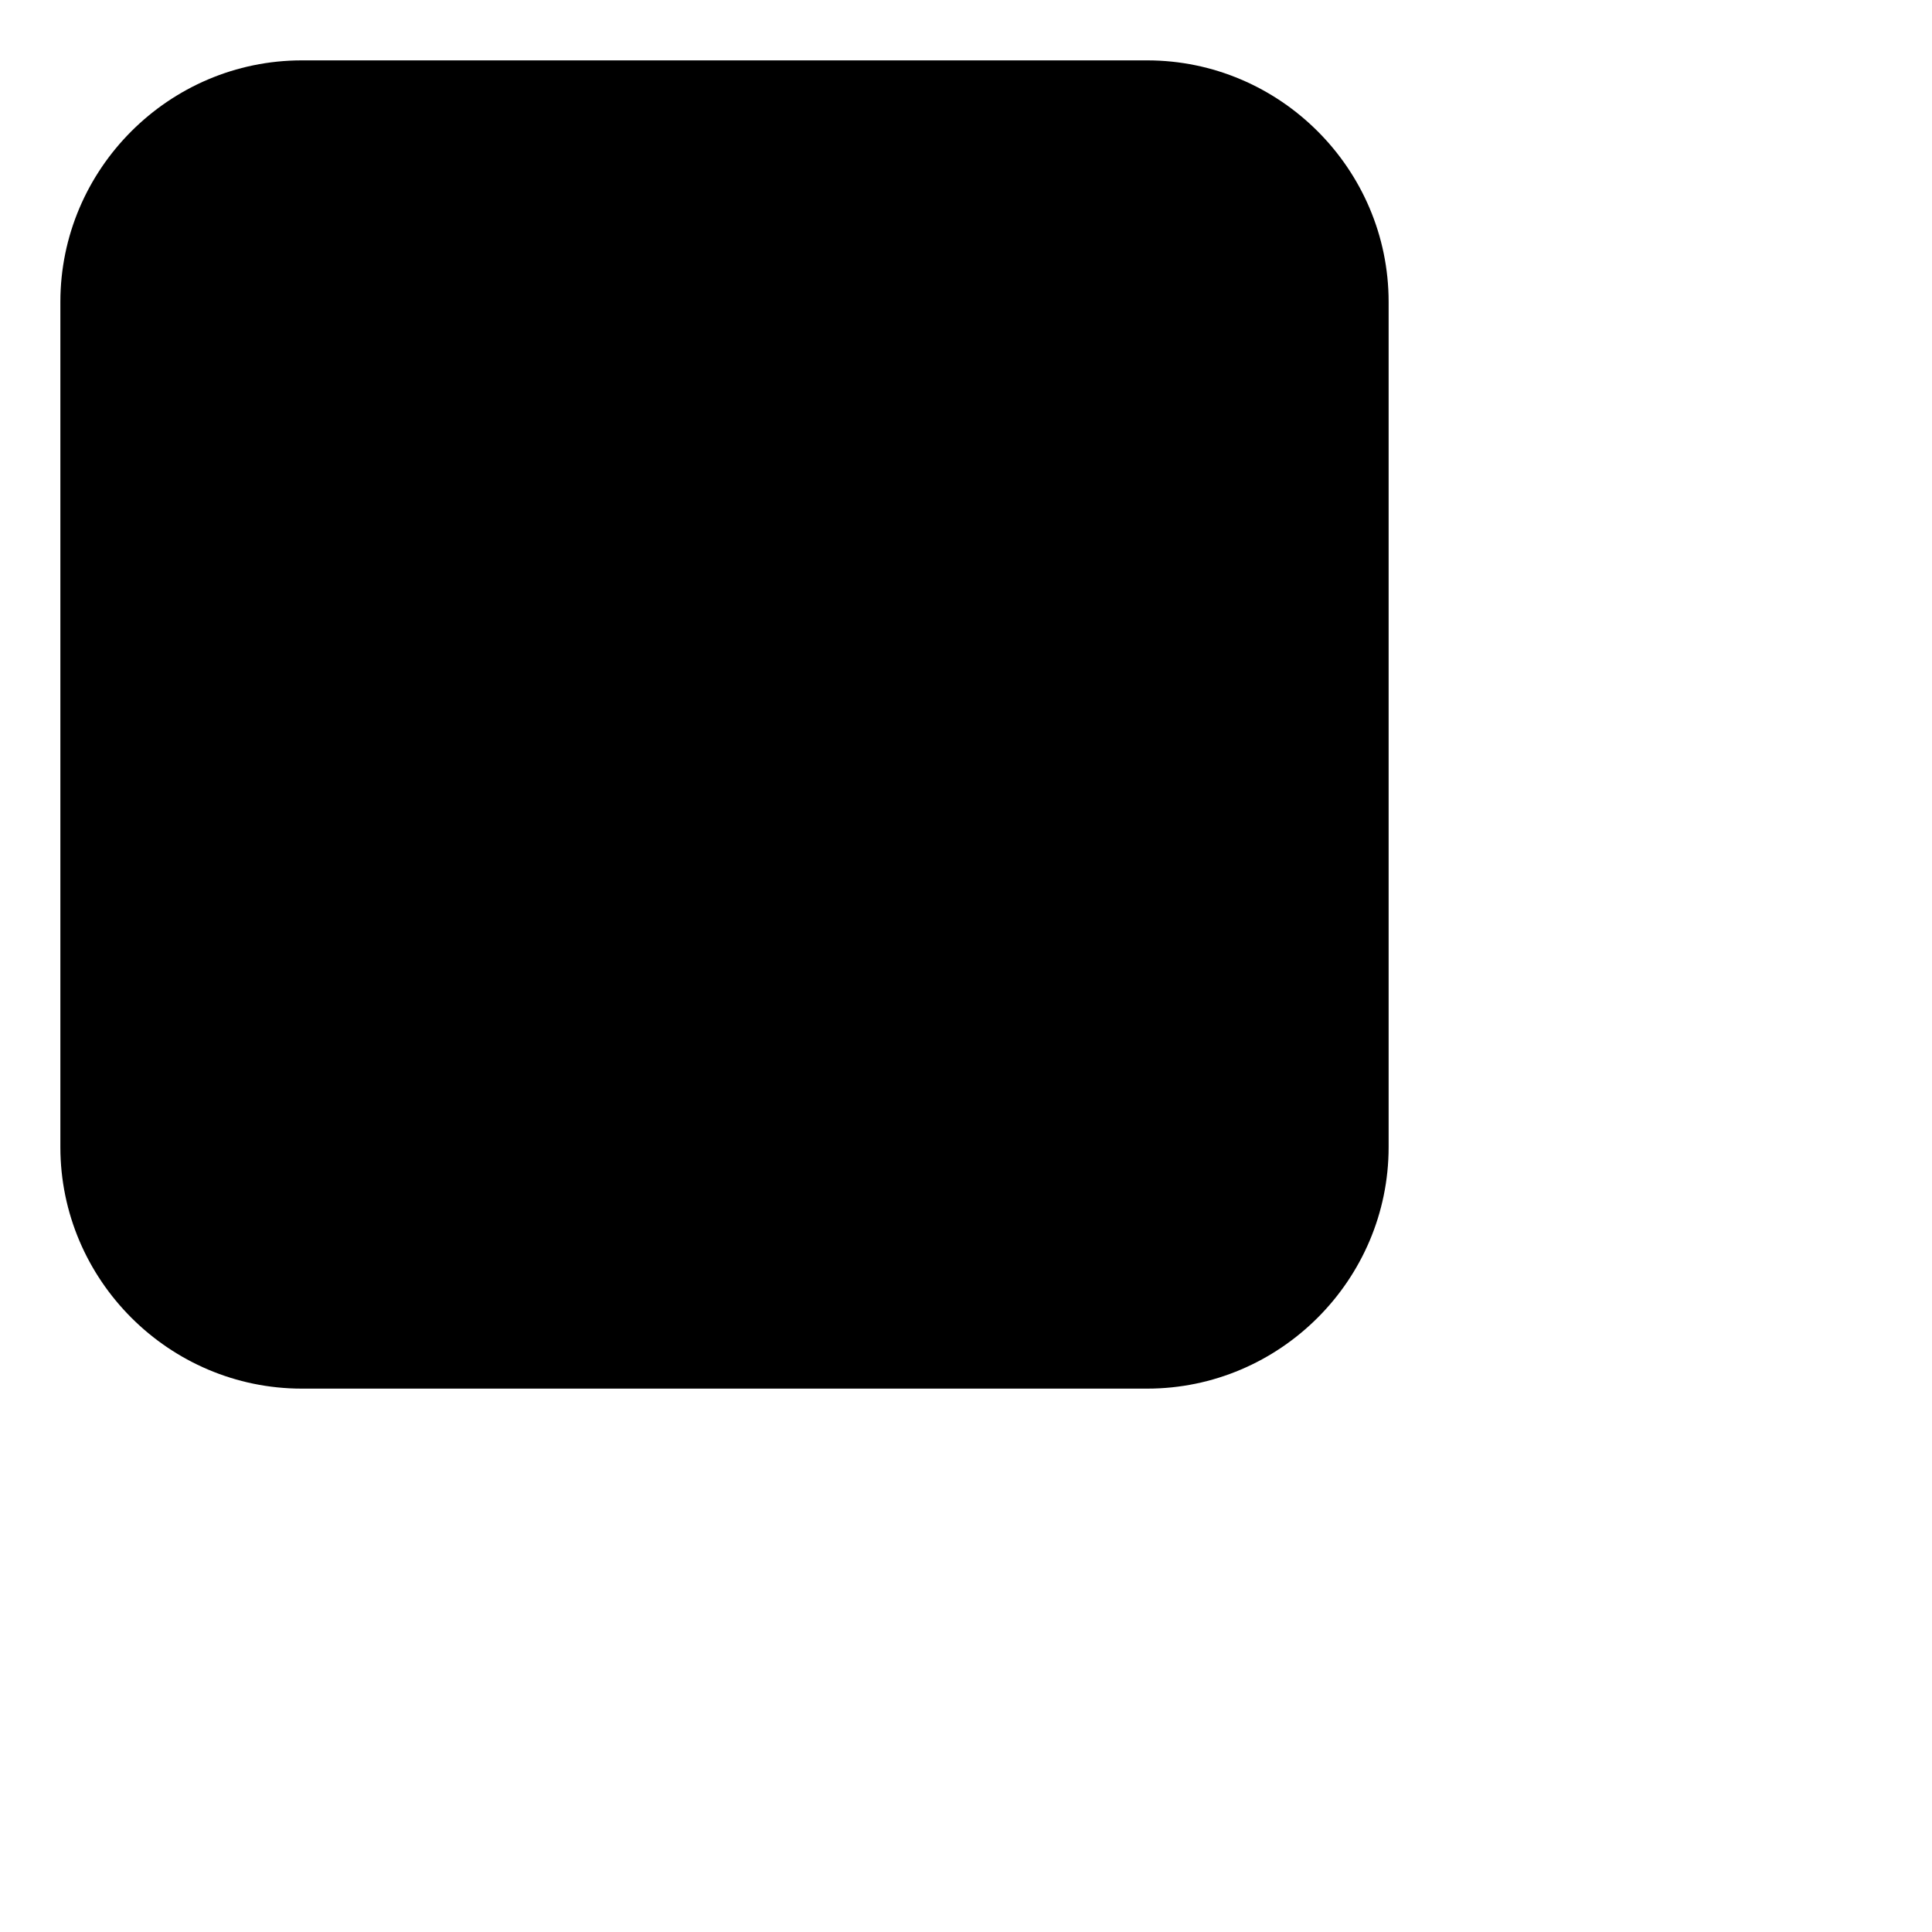
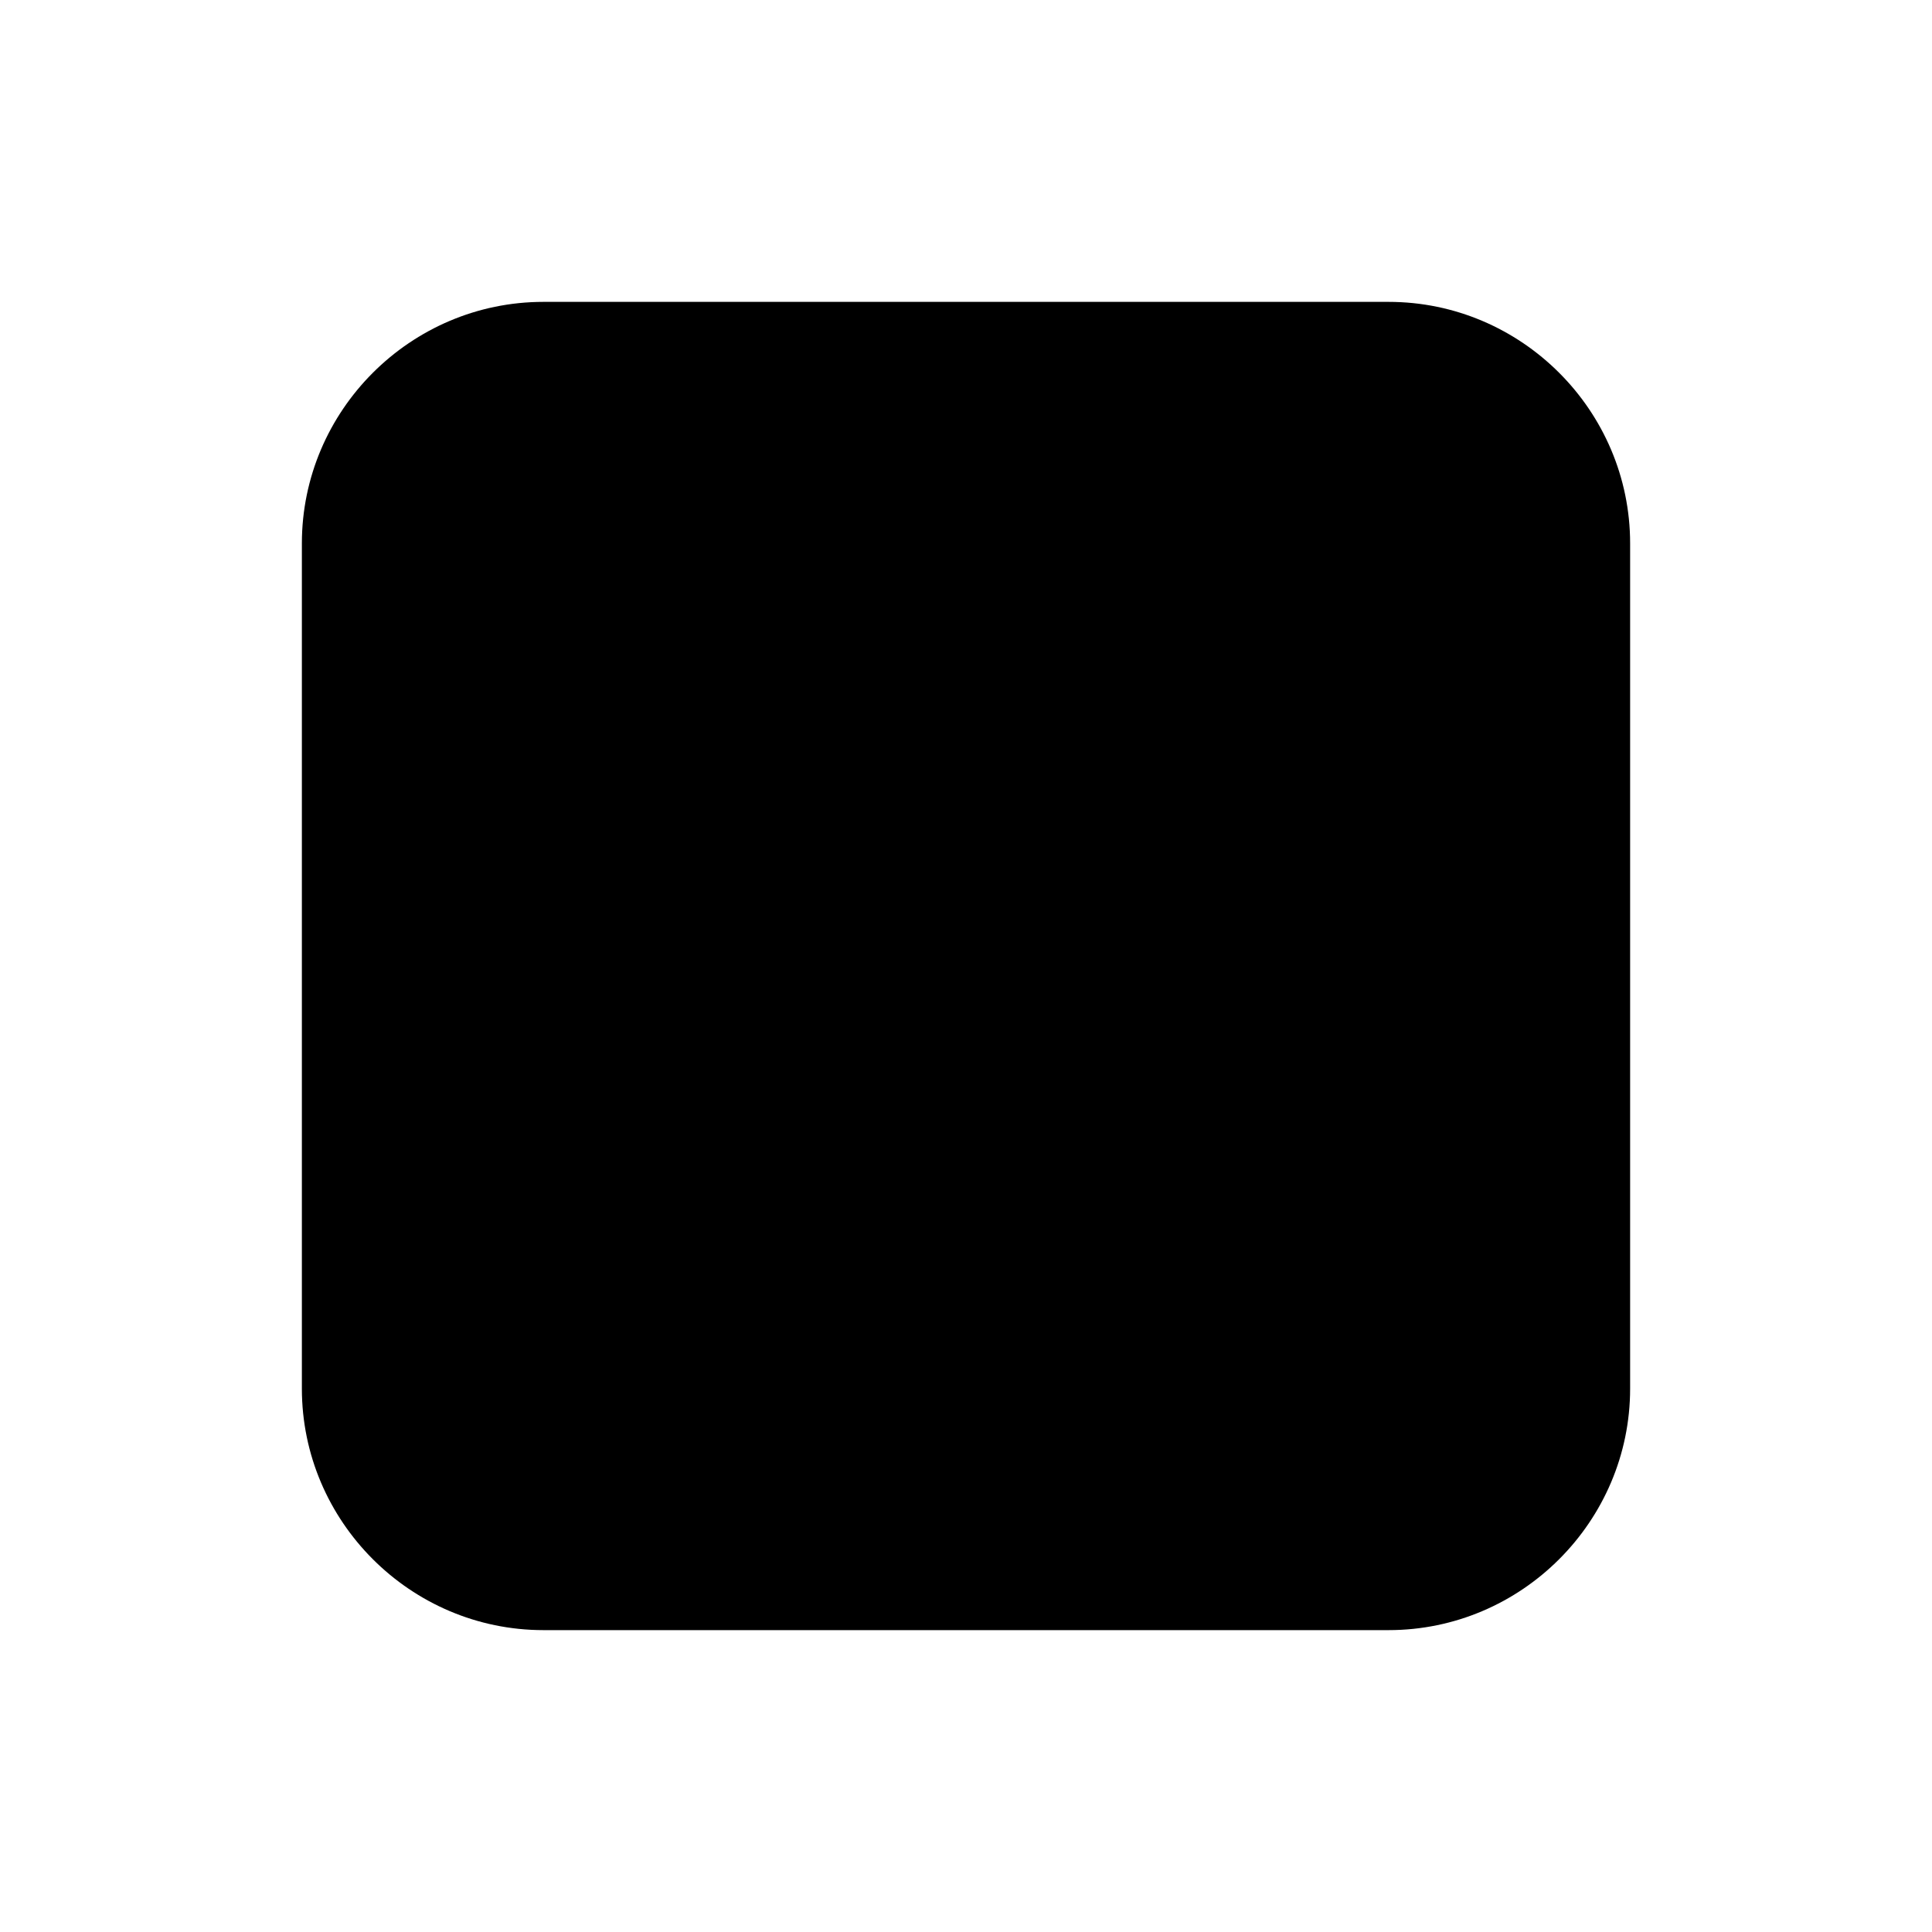
<svg xmlns="http://www.w3.org/2000/svg" version="1.1" x="0px" y="0px" viewBox="0 0 16 16" xml:space="preserve">
-   <path d="M5.6,10.1c-0.1,0-0.2-0.1-0.3-0.2L2.2,7.1C2,6.9,1.9,6.5,2.1,6.3c0.2-0.3,0.6-0.3,0.8-0.1l2.6,2.4L9,2.4  C9.1,2.2,9.4,2,9.7,2.2C10,2.4,10.1,2.7,9.9,3L6.1,9.9C6,10,5.9,10.1,5.6,10.1C5.7,10.1,5.6,10.1,5.6,10.1z" />
-   <path d="M9.5,11.5h-7c-1.1,0-2-0.9-2-2v-7c0-1.1,0.9-2,2-2h7c1.1,0,2,0.9,2,2v7C11.5,10.6,10.6,11.5,9.5,11.5z" />
+   <path d="M7.6,12.1c-0.1,0-0.2-0.1-0.3-0.2L4.2,9.1C4,8.9,3.9,8.5,4.1,8.3C4.3,8,4.7,8,4.9,8.2l2.6,2.4L11,4.4  c0.1-0.2,0.4-0.4,0.7-0.2C12,4.4,12.1,4.7,11.9,5l-3.8,6.9C8,12,7.9,12.1,7.6,12.1C7.7,12.1,7.6,12.1,7.6,12.1z" />
+   <path d="M11.5,13.5h-7c-1.1,0-2-0.9-2-2v-7c0-1.1,0.9-2,2-2h7c1.1,0,2,0.9,2,2v7C13.5,12.6,12.6,13.5,11.5,13.5z" />
</svg>
